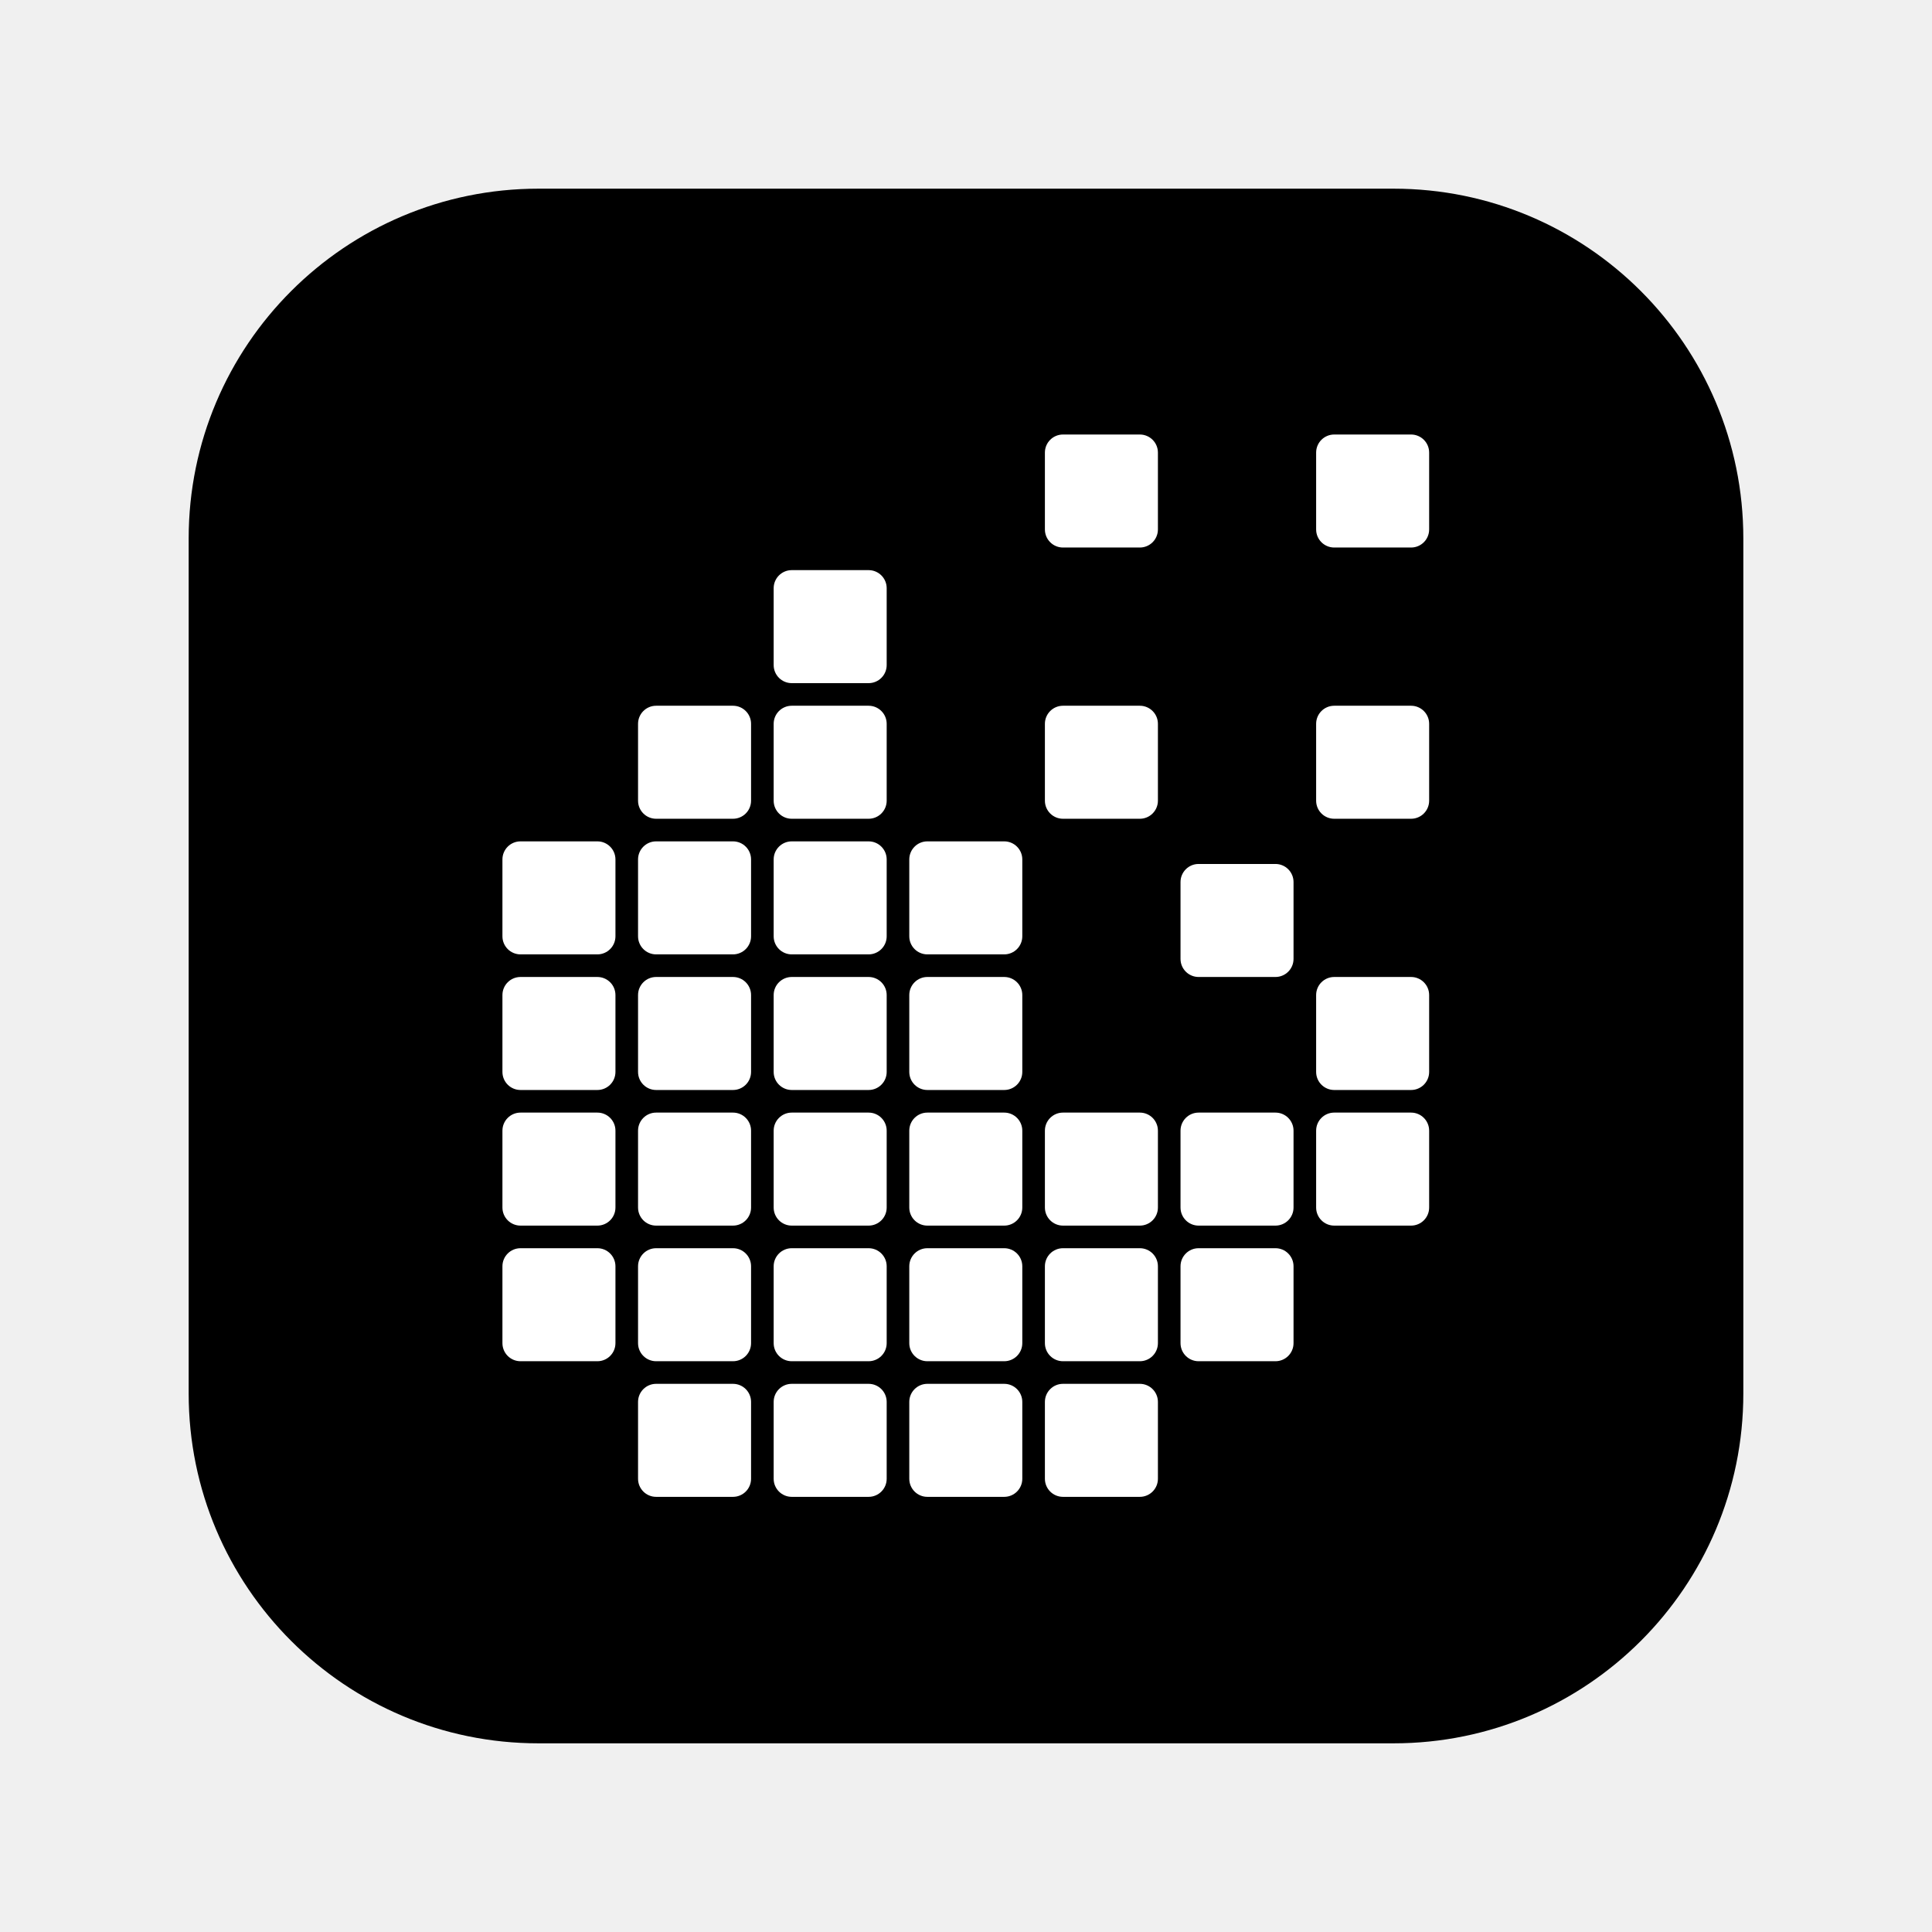
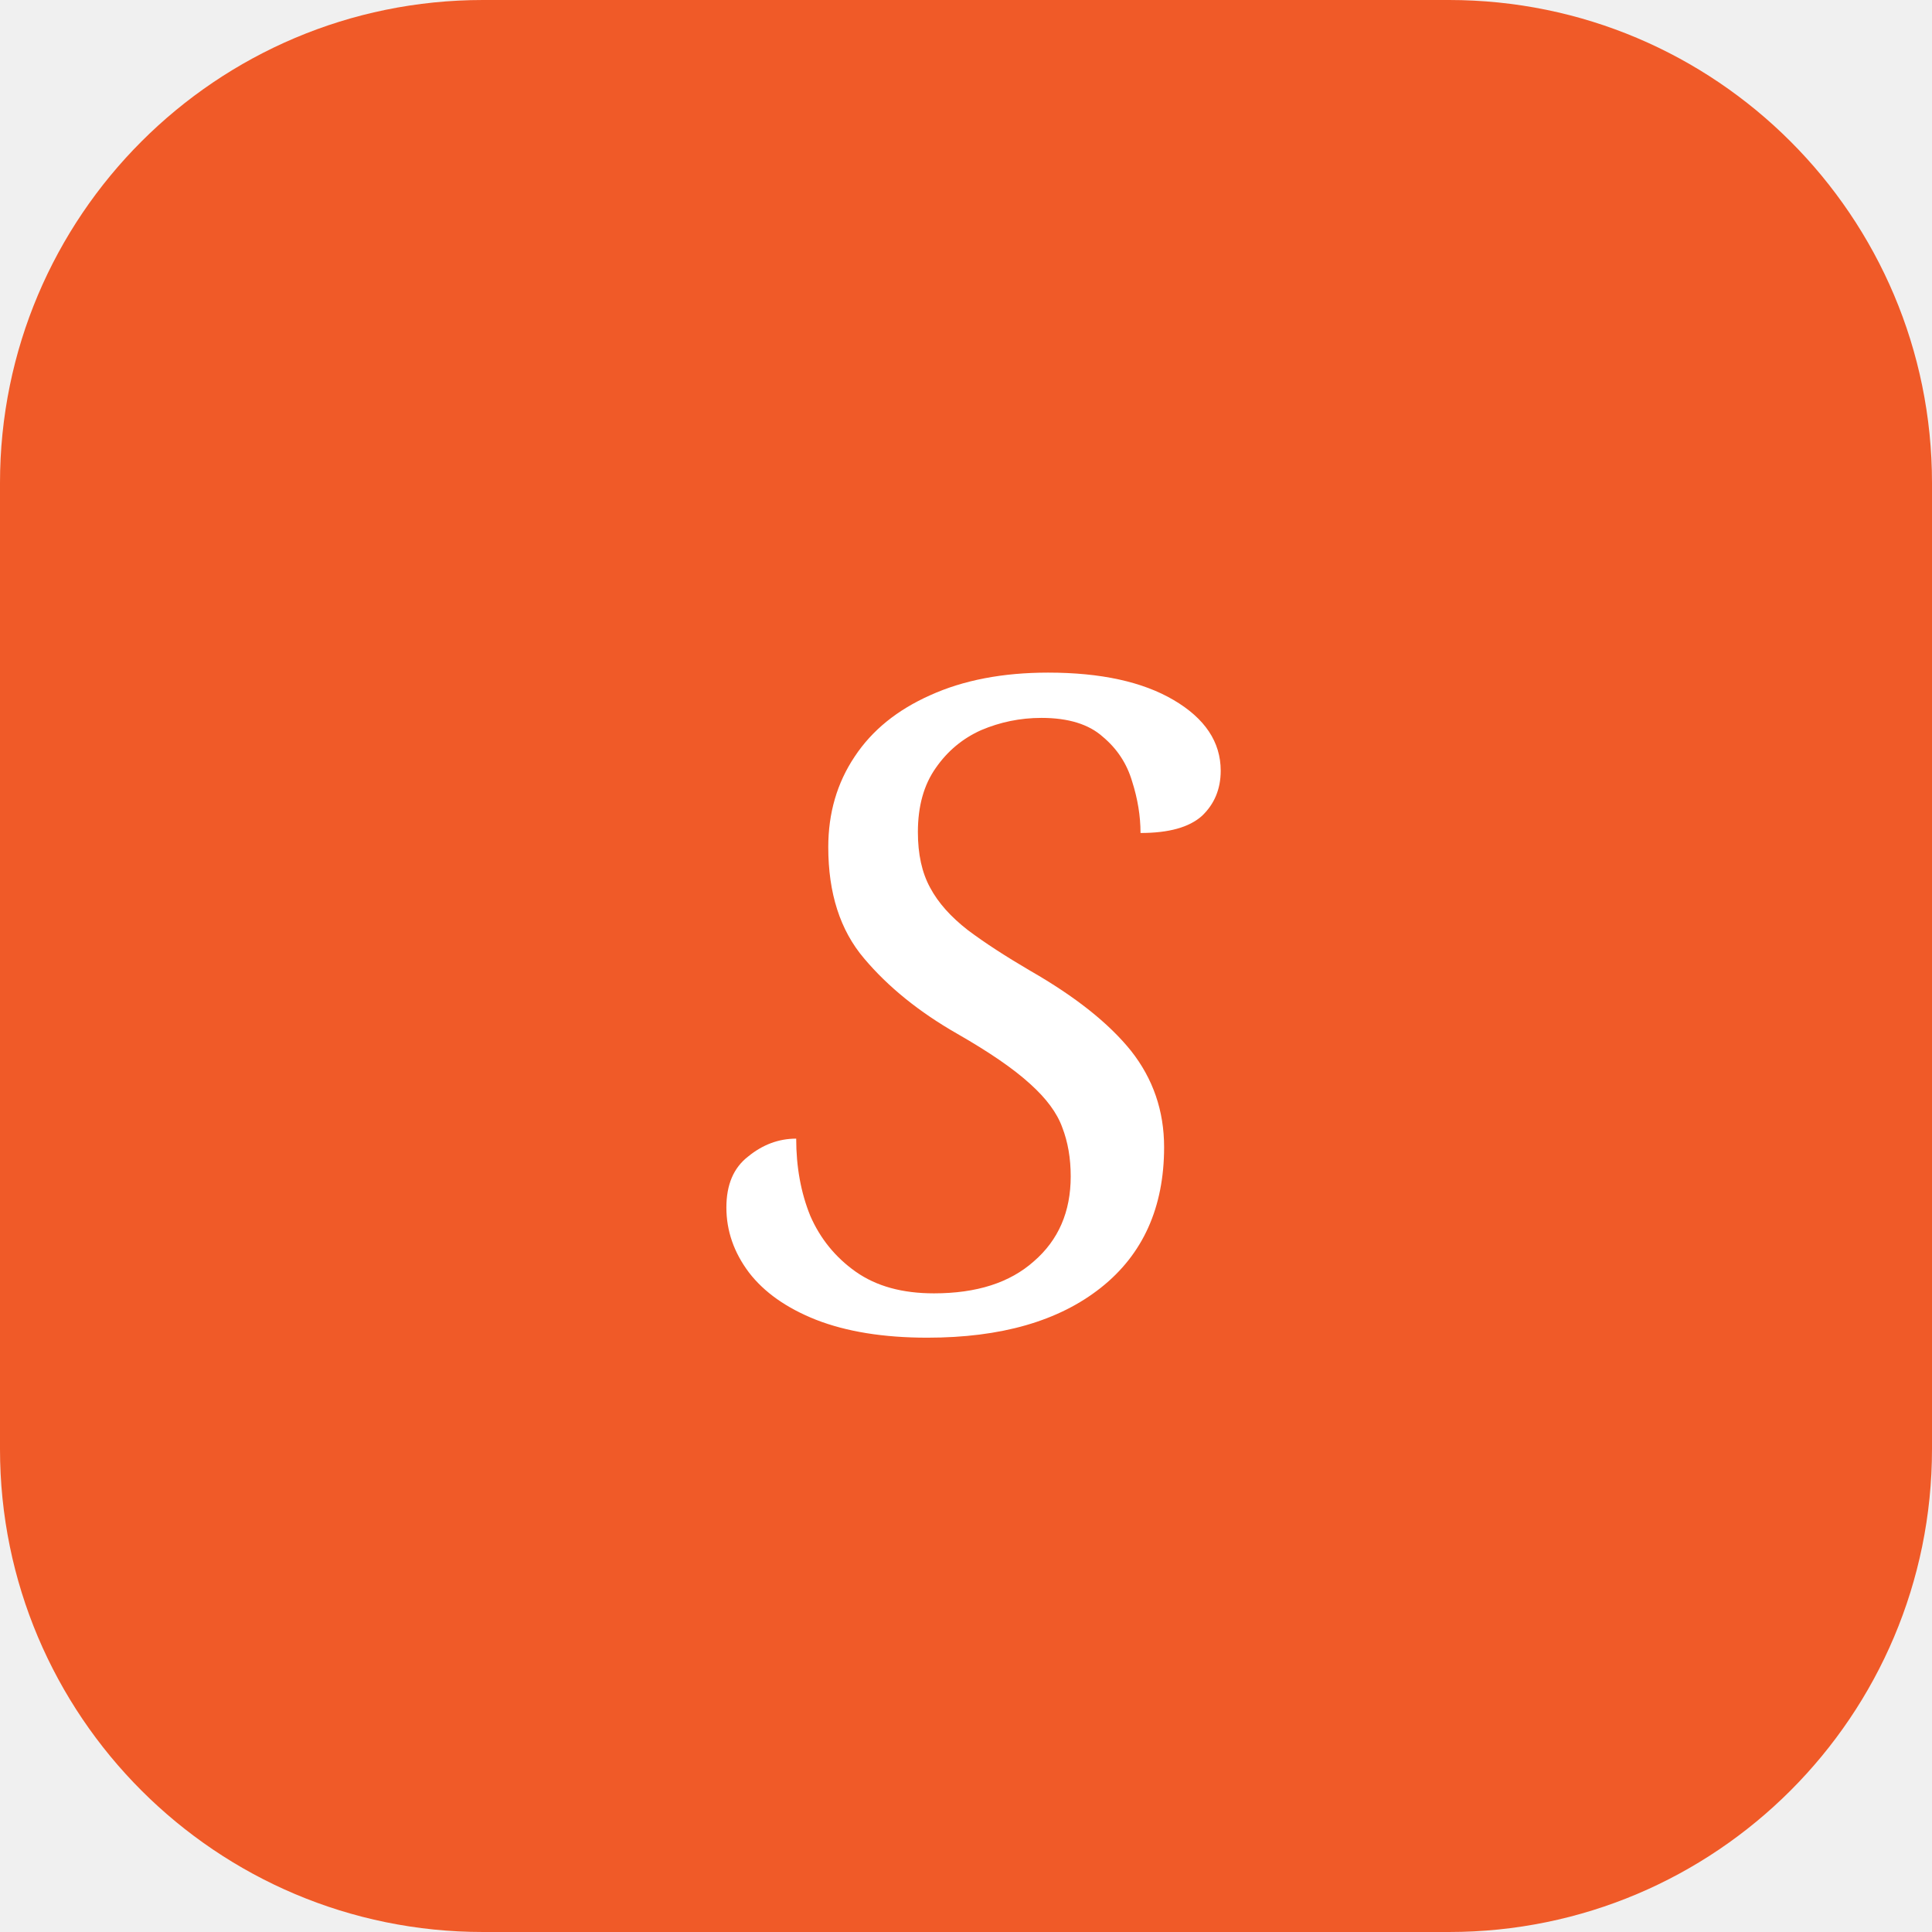
- <svg xmlns="http://www.w3.org/2000/svg" width="1024" height="1024" viewBox="0 0 1024 1024" fill="none">
-   <rect x="100" y="100" width="824" height="824" rx="185.4" fill="#000000" />
-   <g transform="translate(266.3 230.3) scale(0.599)">
-     <rect y="600" width="100" height="100" rx="16" fill="white" />
-     <rect y="720" width="100" height="100" rx="16" fill="white" />
-     <rect x="240" y="840" width="100" height="100" rx="16" fill="white" />
-     <rect x="240" y="720" width="100" height="100" rx="16" fill="white" />
-     <rect x="120" y="840" width="100" height="100" rx="16" fill="white" />
-     <rect x="120" y="600" width="100" height="100" rx="16" fill="white" />
-     <rect x="240" y="600" width="100" height="100" rx="16" fill="white" />
-     <rect y="480" width="100" height="100" rx="16" fill="white" />
-     <rect y="360" width="100" height="100" rx="16" fill="white" />
-     <rect x="480" y="840" width="100" height="100" rx="16" fill="white" />
-     <rect x="480" y="720" width="100" height="100" rx="16" fill="white" />
-     <rect x="120" y="360" width="100" height="100" rx="16" fill="white" />
-     <rect x="120" y="240" width="100" height="100" rx="16" fill="white" />
-     <rect x="240" y="360" width="100" height="100" rx="16" fill="white" />
-     <rect x="600" y="720" width="100" height="100" rx="16" fill="white" />
-     <rect x="480" y="600" width="100" height="100" rx="16" fill="white" />
-     <rect x="360" y="360" width="100" height="100" rx="16" fill="white" />
-     <rect x="240" y="240" width="100" height="100" rx="16" fill="white" />
-     <rect x="600" y="600" width="100" height="100" rx="16" fill="white" />
-     <rect x="720" y="600" width="100" height="100" rx="16" fill="white" />
-     <rect x="720" y="480" width="100" height="100" rx="16" fill="white" />
-     <rect x="240" y="120" width="100" height="100" rx="16" fill="white" />
-     <rect x="600" y="380" width="100" height="100" rx="16" fill="white" />
-     <rect x="720" y="240" width="100" height="100" rx="16" fill="white" />
-     <rect x="720" width="100" height="100" rx="16" fill="white" />
-     <rect x="480" y="240" width="100" height="100" rx="16" fill="white" />
-     <rect x="480" width="100" height="100" rx="16" fill="white" />
-     <rect x="120" y="480" width="100" height="100" rx="16" fill="white" />
-     <rect x="240" y="480" width="100" height="100" rx="16" fill="white" />
-     <rect x="360" y="840" width="100" height="100" rx="16" fill="white" />
-     <rect x="360" y="720" width="100" height="100" rx="16" fill="white" />
-     <rect x="360" y="600" width="100" height="100" rx="16" fill="white" />
-     <rect x="360" y="480" width="100" height="100" rx="16" fill="white" />
-     <rect x="120" y="720" width="100" height="100" rx="16" fill="white" />
-   </g>
+ <svg xmlns="http://www.w3.org/2000/svg" viewBox="0 0 32 32" fill="none">
+   <rect width="32" height="32" rx="8" fill="#f05a28" />
+   <text x="16" y="22" text-anchor="middle" font-family="Georgia, serif" font-style="italic" font-size="15" fill="white">S</text>
</svg>
